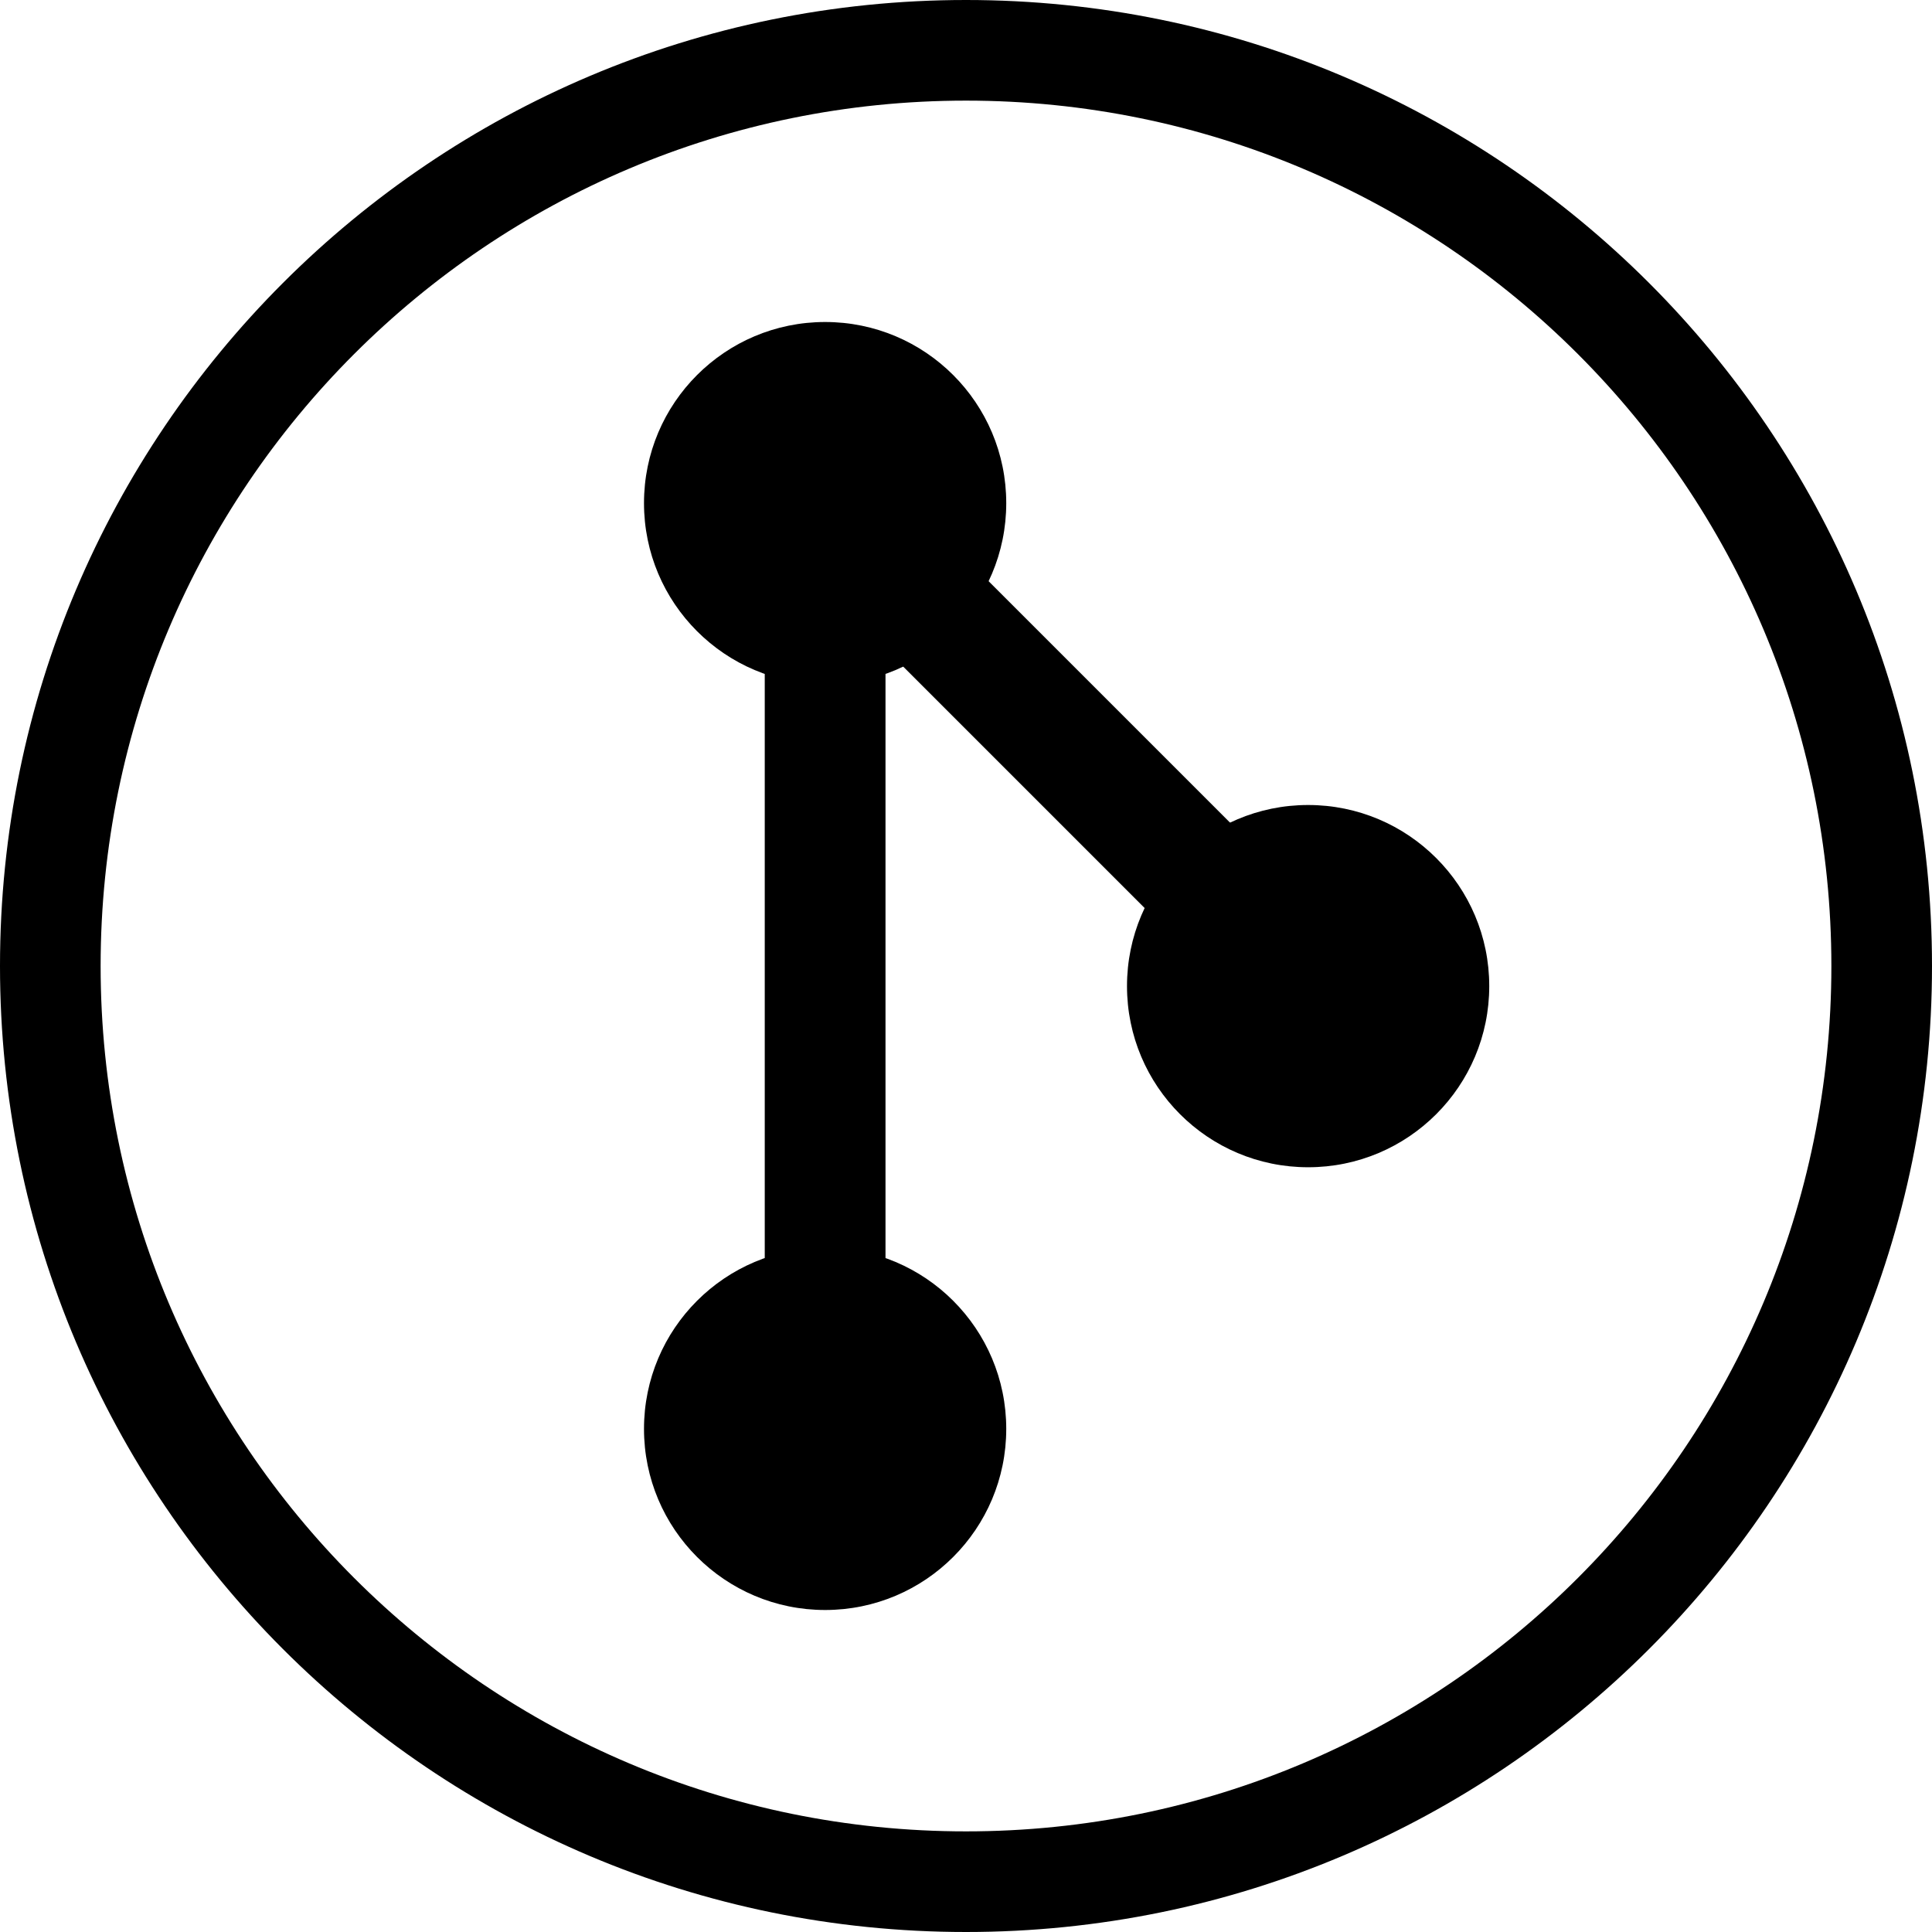
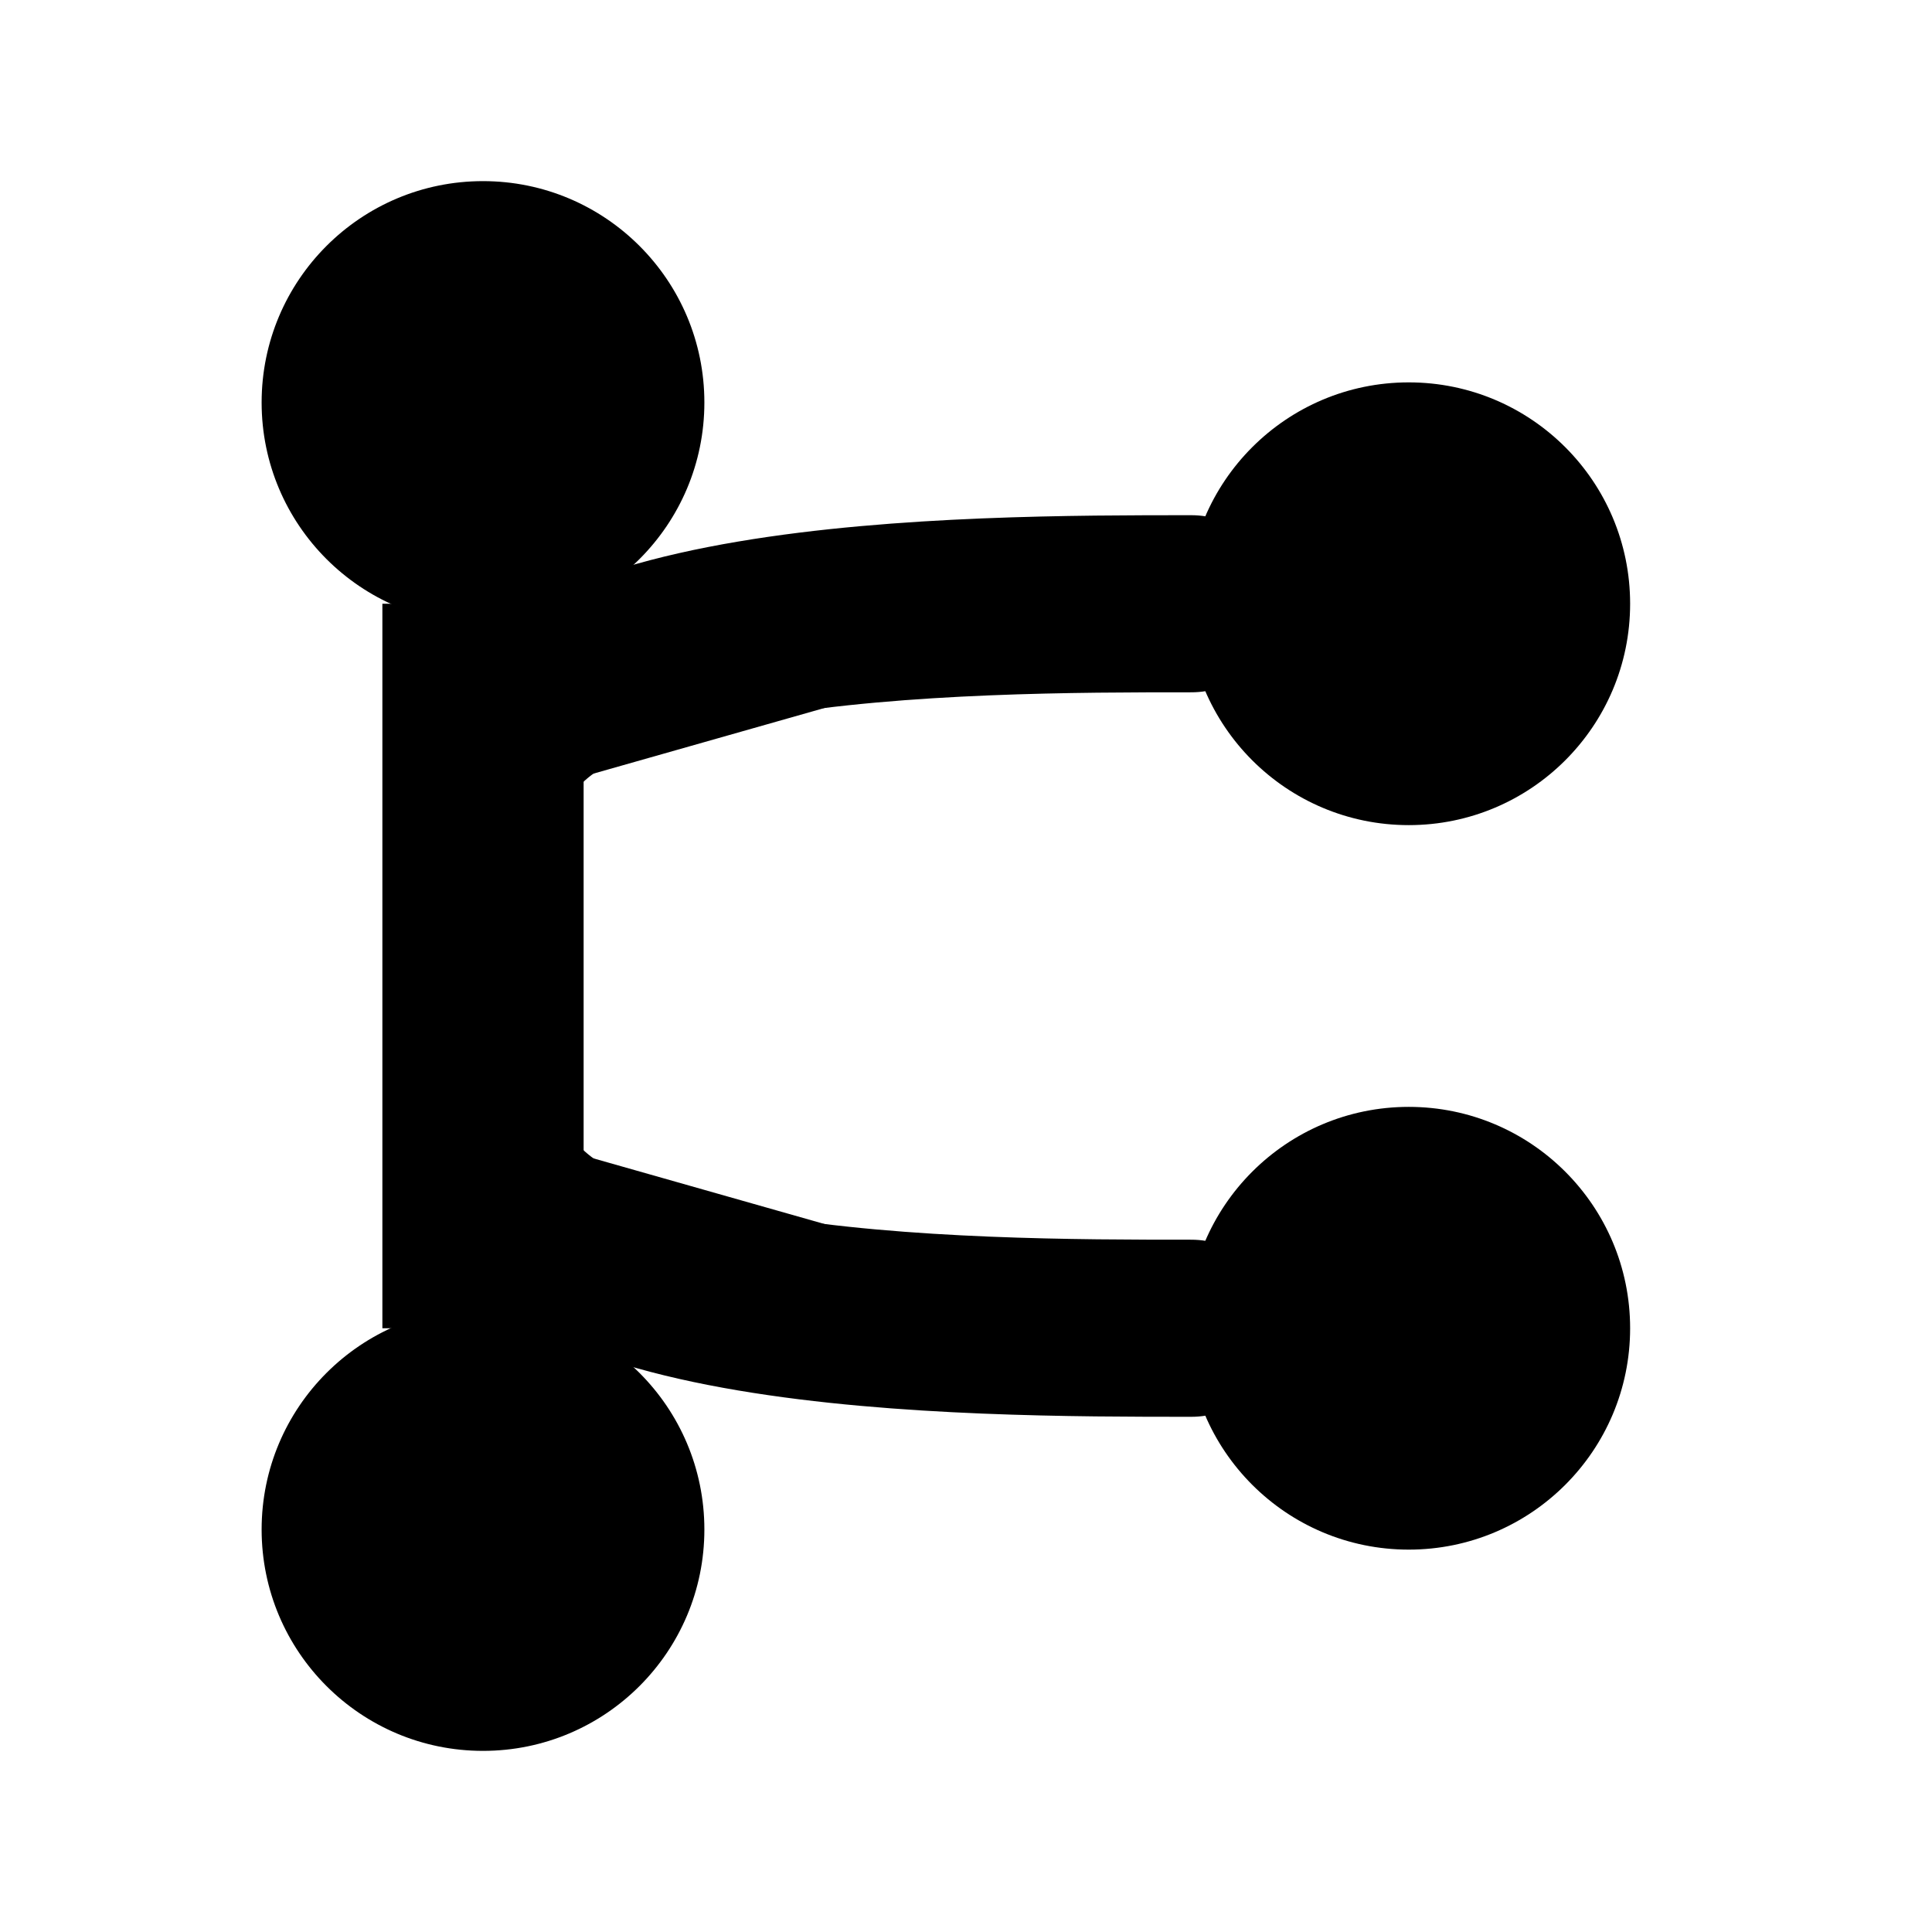
<svg xmlns="http://www.w3.org/2000/svg" width="24" height="24" viewBox="0 0 24 24" fill="currentColor">
-   <path d="M14.228 11.289L11.21 8.271L12.271 7.21L15.289 10.228L14.228 11.289Z" />
-   <path d="M9.5 15.641V8.359H11V15.641H9.5Z" />
-   <path d="M10.25 20C11.493 20 12.5 18.993 12.5 17.75C12.5 16.507 11.493 15.5 10.25 15.5C9.007 15.5 8 16.507 8 17.75C8 18.993 9.007 20 10.25 20Z" />
-   <path d="M16.25 14.5C17.493 14.5 18.5 13.493 18.5 12.25C18.5 11.007 17.493 10 16.25 10C15.007 10 14 11.007 14 12.25C14 13.493 15.007 14.5 16.25 14.5Z" />
-   <path d="M10.25 8.5C11.493 8.5 12.5 7.493 12.5 6.25C12.5 5.007 11.493 4 10.25 4C9.007 4 8 5.007 8 6.25C8 7.493 9.007 8.5 10.25 8.5Z" />
-   <path d="M12 1.25C6.063 1.25 1.25 6.063 1.25 12C1.25 17.937 6.063 22.75 12 22.75C17.937 22.75 22.75 17.937 22.75 12C22.75 6.063 17.937 1.25 12 1.25ZM0 12C0 5.373 5.373 0 12 0C18.627 0 24 5.373 24 12C24 18.627 18.627 24 12 24C5.373 24 0 18.627 0 12Z" />
+   <circle cx="6" cy="5" r="2.75" />
+   <circle cx="6" cy="19" r="2.75" />
+   <circle cx="17.5" cy="7.5" r="2.75" />
+   <circle cx="17.5" cy="16.5" r="2.75" />
+   <path d="M4.75 7.5 H7.25 V16.5 H4.75 Z" />
+   <path d="M6 10 C6 7.5 12 7.5 14.8 7.5" stroke="currentColor" stroke-width="2.2" stroke-linecap="round" />
+   <path d="M6 14 C6 16.5 12 16.5 14.8 16.5" stroke="currentColor" stroke-width="2.2" stroke-linecap="round" />
</svg>
